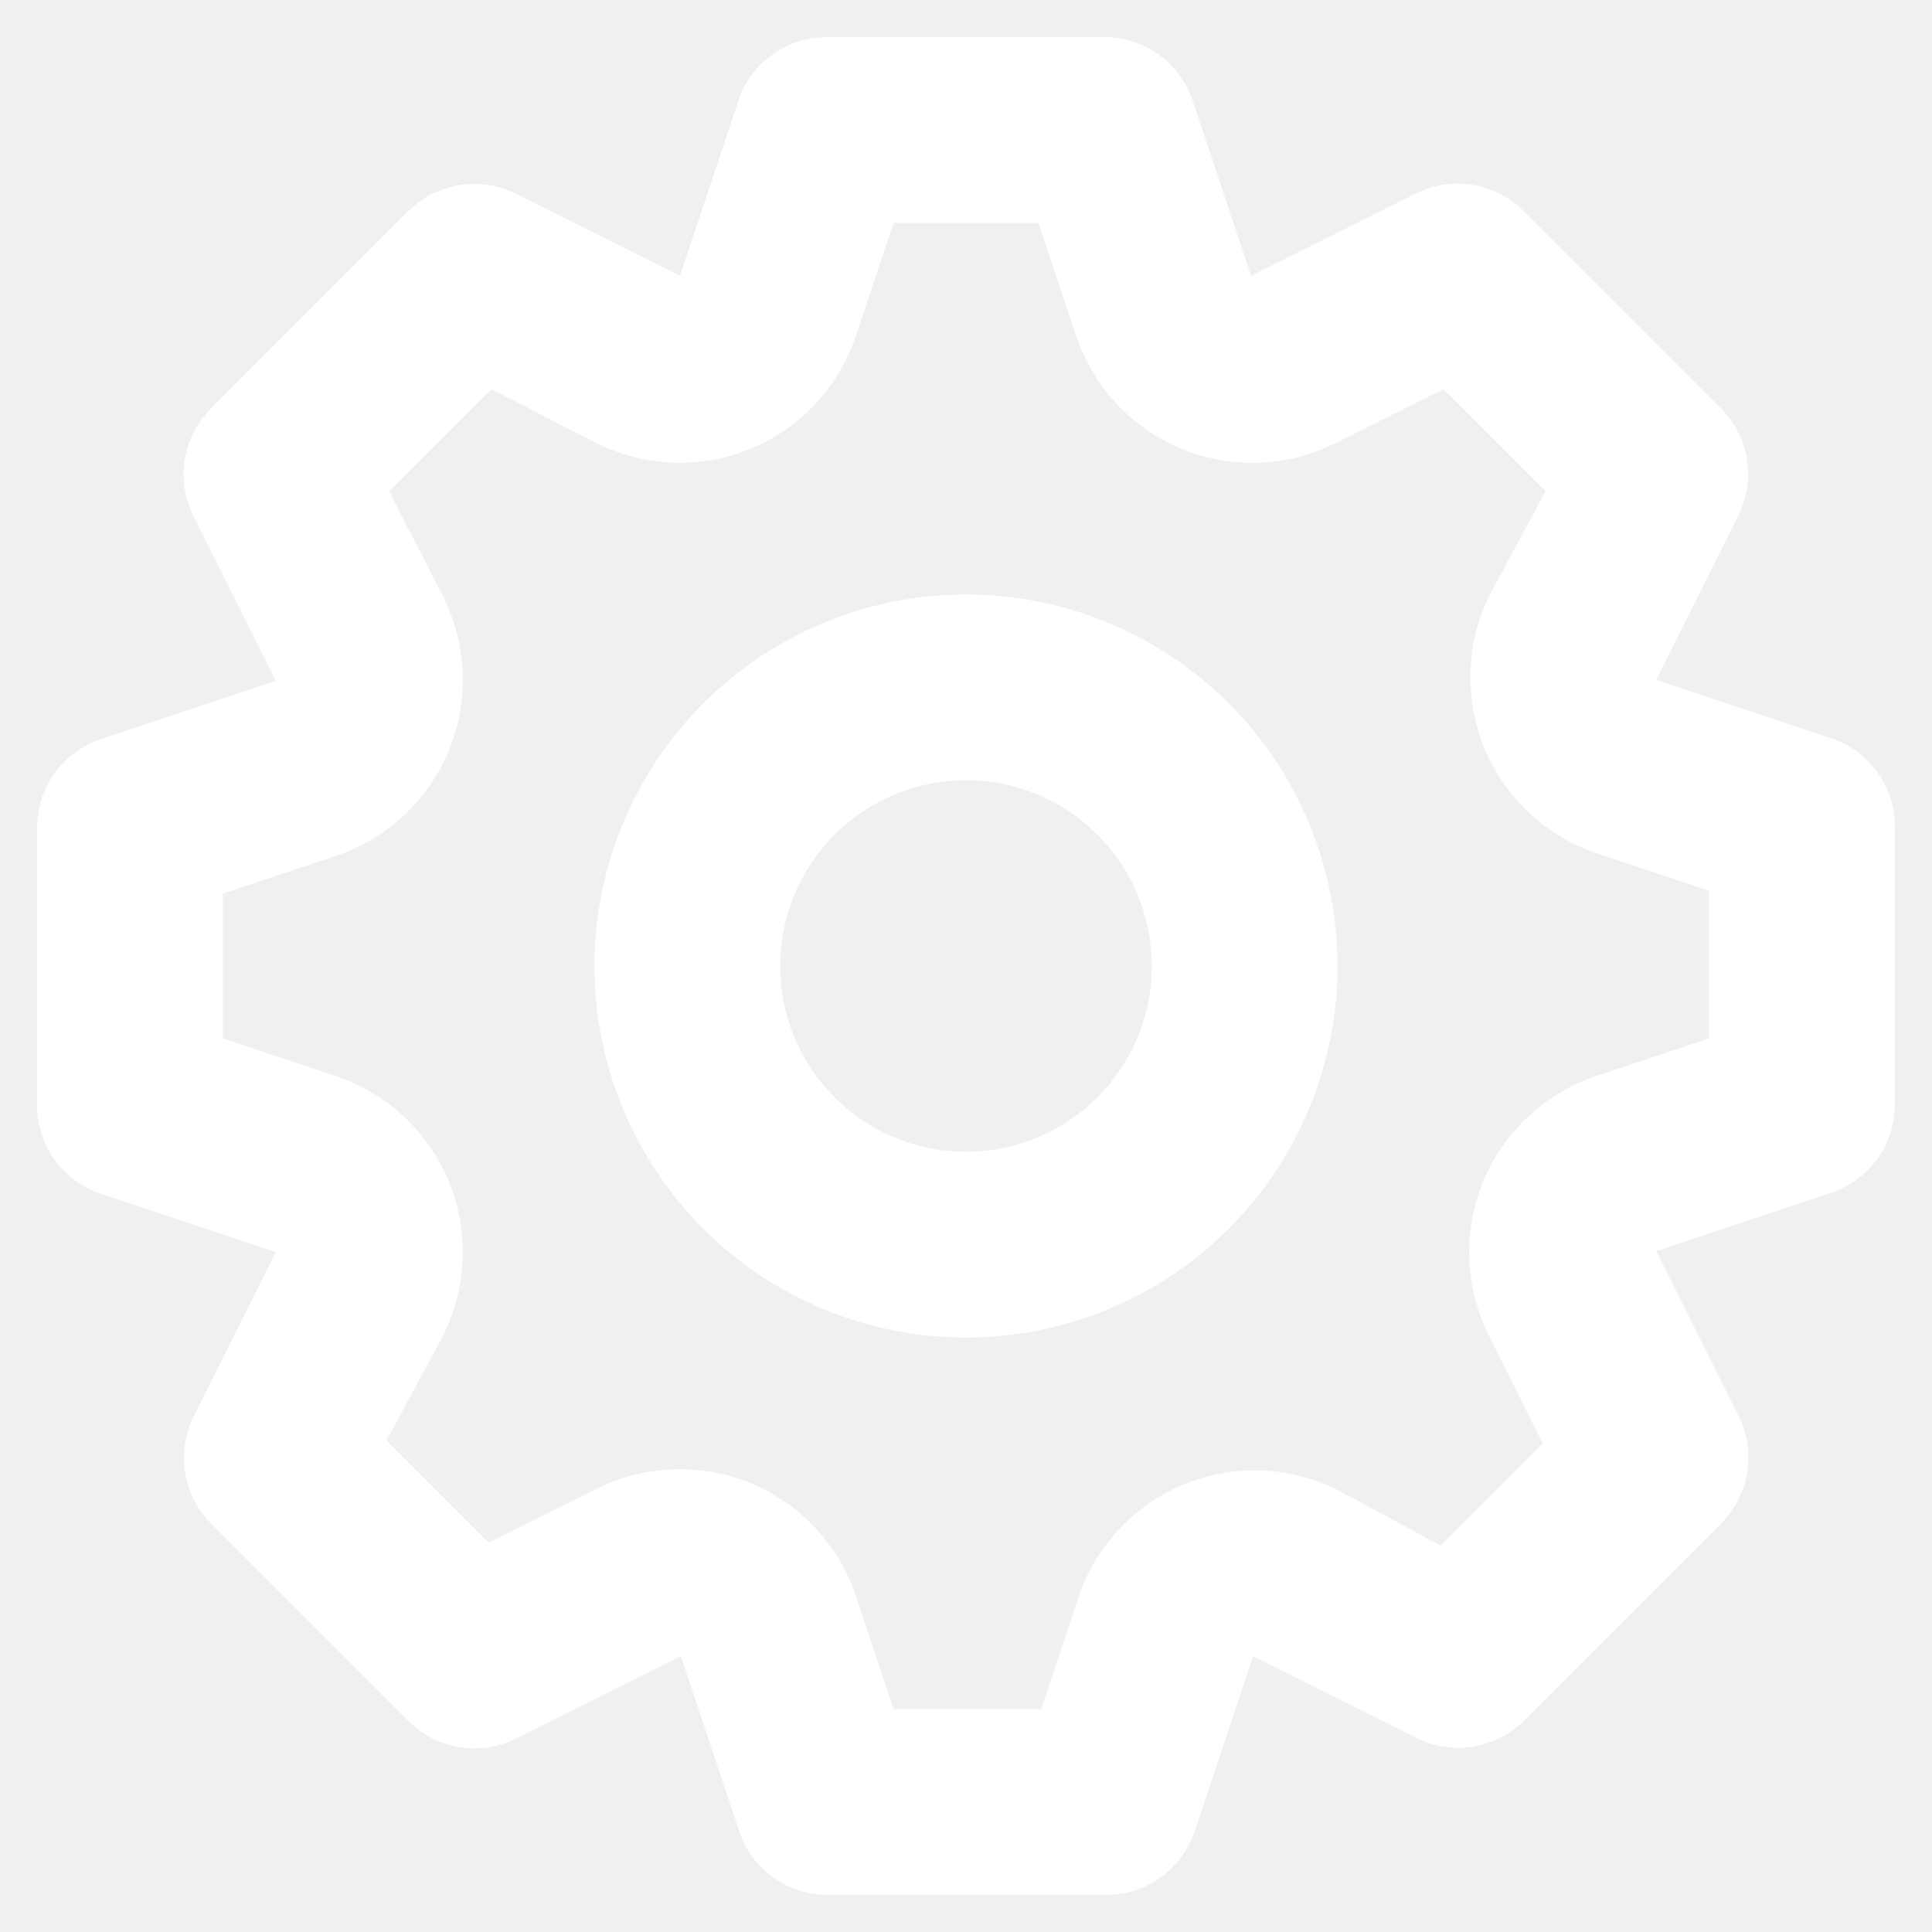
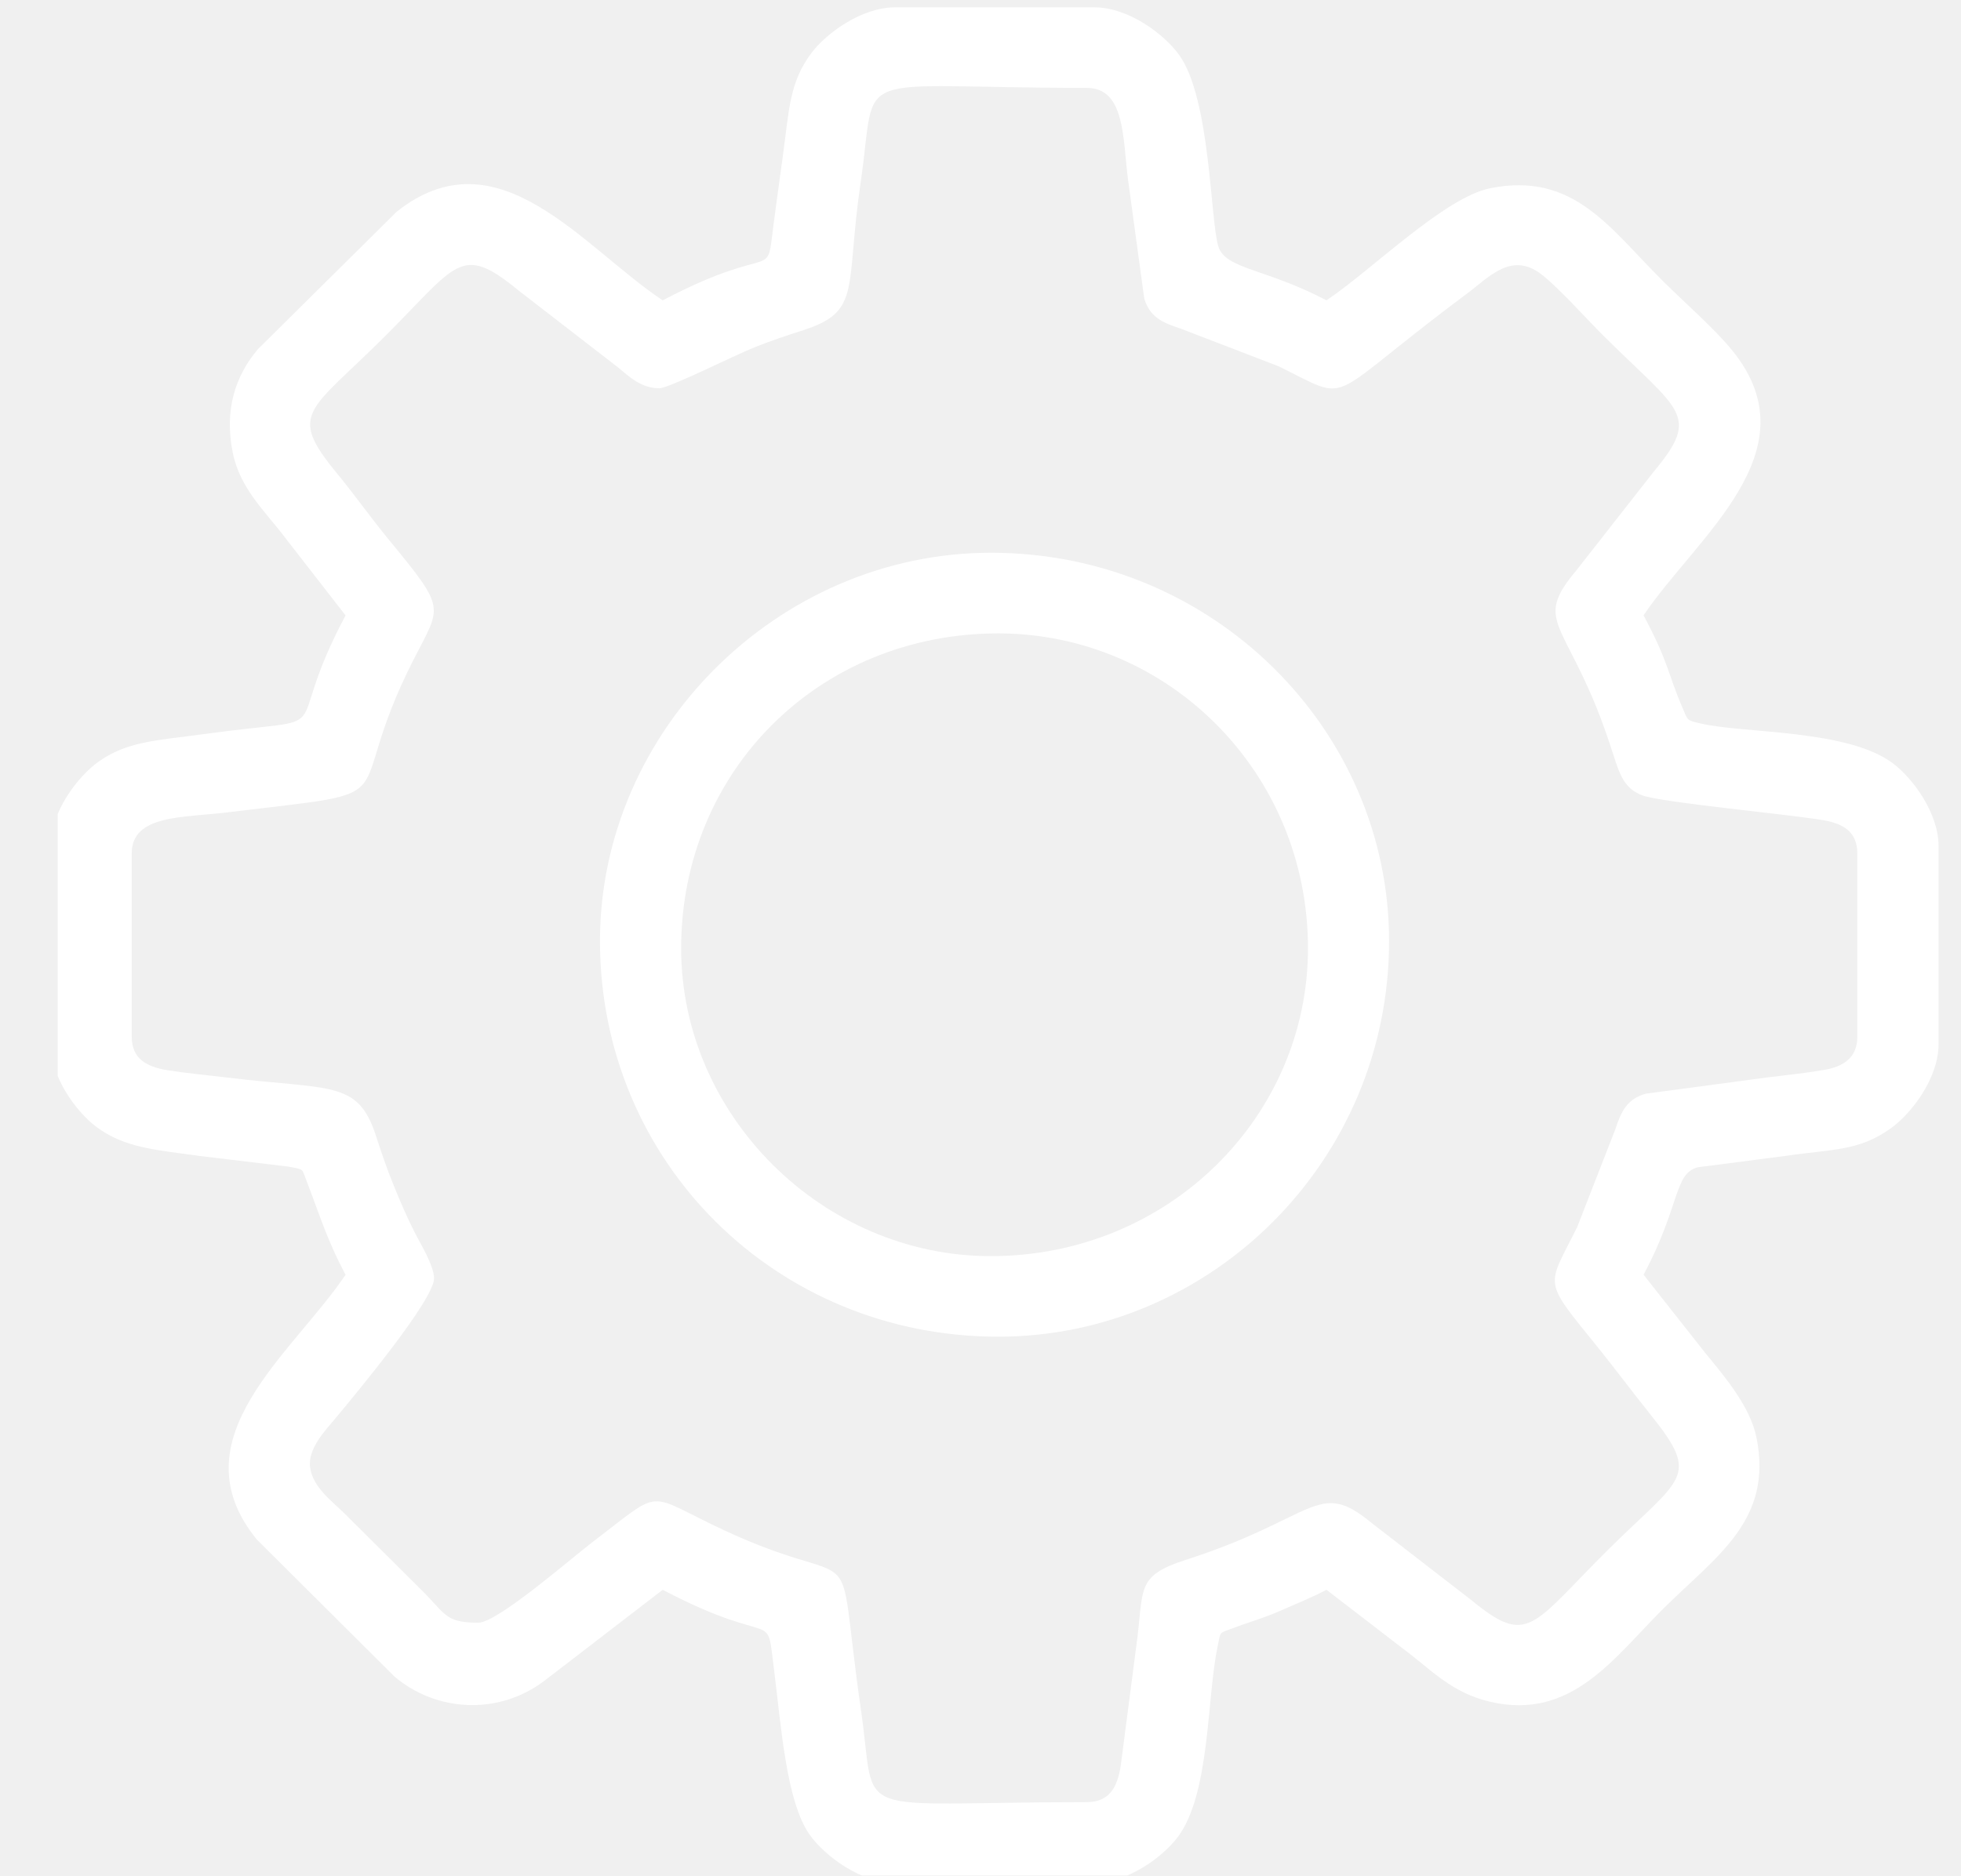
- <svg xmlns="http://www.w3.org/2000/svg" width="26" height="26" viewBox="0 0 26 26" fill="none">
-   <path d="M24.65 9.938L22.288 9.15L23.4 6.925C23.513 6.692 23.55 6.43 23.508 6.175C23.465 5.919 23.345 5.684 23.163 5.5L20.5 2.837C20.315 2.653 20.077 2.53 19.819 2.488C19.562 2.445 19.297 2.484 19.062 2.6L16.837 3.712L16.05 1.35C15.967 1.104 15.809 0.89 15.598 0.737C15.388 0.585 15.135 0.502 14.875 0.5H11.125C10.863 0.499 10.607 0.581 10.394 0.734C10.181 0.886 10.021 1.102 9.938 1.35L9.15 3.712L6.925 2.6C6.692 2.487 6.43 2.45 6.175 2.492C5.919 2.535 5.684 2.655 5.5 2.837L2.837 5.5C2.653 5.685 2.53 5.923 2.488 6.181C2.445 6.438 2.484 6.703 2.6 6.938L3.712 9.162L1.35 9.95C1.104 10.033 0.89 10.191 0.737 10.402C0.585 10.612 0.502 10.865 0.5 11.125V14.875C0.499 15.137 0.581 15.393 0.734 15.606C0.886 15.819 1.102 15.979 1.35 16.062L3.712 16.85L2.6 19.075C2.487 19.308 2.45 19.57 2.492 19.825C2.535 20.081 2.655 20.316 2.837 20.5L5.5 23.163C5.685 23.347 5.923 23.47 6.181 23.512C6.438 23.555 6.703 23.516 6.938 23.4L9.162 22.288L9.95 24.65C10.034 24.898 10.194 25.114 10.407 25.267C10.62 25.419 10.875 25.501 11.137 25.5H14.887C15.15 25.501 15.405 25.419 15.618 25.267C15.831 25.114 15.991 24.898 16.075 24.65L16.863 22.288L19.087 23.4C19.319 23.51 19.578 23.546 19.831 23.504C20.084 23.461 20.317 23.342 20.5 23.163L23.163 20.5C23.347 20.315 23.47 20.077 23.512 19.819C23.555 19.562 23.516 19.297 23.4 19.062L22.288 16.837L24.65 16.05C24.896 15.967 25.11 15.809 25.263 15.598C25.415 15.388 25.498 15.135 25.5 14.875V11.125C25.501 10.863 25.419 10.607 25.267 10.394C25.114 10.181 24.898 10.021 24.65 9.938ZM23 13.975L21.5 14.475C21.155 14.587 20.839 14.773 20.573 15.019C20.306 15.265 20.097 15.567 19.959 15.902C19.821 16.237 19.758 16.599 19.774 16.961C19.789 17.323 19.884 17.678 20.05 18L20.762 19.425L19.387 20.8L18 20.05C17.679 19.89 17.328 19.801 16.97 19.789C16.613 19.777 16.256 19.842 15.925 19.979C15.595 20.117 15.297 20.324 15.054 20.586C14.81 20.848 14.625 21.16 14.512 21.5L14.012 23H12.025L11.525 21.5C11.413 21.155 11.227 20.839 10.981 20.573C10.735 20.306 10.433 20.097 10.098 19.959C9.763 19.821 9.401 19.758 9.039 19.774C8.677 19.789 8.322 19.884 8 20.05L6.575 20.762L5.2 19.387L5.95 18C6.116 17.678 6.211 17.323 6.226 16.961C6.242 16.599 6.179 16.237 6.041 15.902C5.903 15.567 5.693 15.265 5.427 15.019C5.161 14.773 4.845 14.587 4.5 14.475L3 13.975V12.025L4.5 11.525C4.845 11.413 5.161 11.227 5.427 10.981C5.693 10.735 5.903 10.433 6.041 10.098C6.179 9.763 6.242 9.401 6.226 9.039C6.211 8.677 6.116 8.322 5.95 8L5.237 6.612L6.612 5.237L8 5.95C8.322 6.116 8.677 6.211 9.039 6.226C9.401 6.242 9.763 6.179 10.098 6.041C10.433 5.903 10.735 5.693 10.981 5.427C11.227 5.161 11.413 4.845 11.525 4.5L12.025 3H13.975L14.475 4.5C14.587 4.845 14.773 5.161 15.019 5.427C15.265 5.693 15.567 5.903 15.902 6.041C16.237 6.179 16.599 6.242 16.961 6.226C17.323 6.211 17.678 6.116 18 5.95L19.425 5.237L20.8 6.612L20.05 8C19.89 8.321 19.801 8.672 19.789 9.03C19.777 9.388 19.842 9.744 19.979 10.075C20.117 10.405 20.324 10.703 20.586 10.946C20.848 11.19 21.16 11.375 21.5 11.488L23 11.988V13.975ZM13 8C12.011 8 11.044 8.293 10.222 8.843C9.4 9.392 8.759 10.173 8.381 11.087C8.002 12 7.903 13.005 8.096 13.976C8.289 14.945 8.765 15.836 9.464 16.535C10.164 17.235 11.055 17.711 12.025 17.904C12.995 18.097 14 17.998 14.913 17.619C15.827 17.241 16.608 16.6 17.157 15.778C17.707 14.956 18 13.989 18 13C18 11.674 17.473 10.402 16.535 9.464C15.598 8.527 14.326 8 13 8ZM13 15.5C12.505 15.5 12.022 15.353 11.611 15.079C11.2 14.804 10.88 14.414 10.69 13.957C10.501 13.5 10.452 12.997 10.548 12.512C10.645 12.027 10.883 11.582 11.232 11.232C11.582 10.883 12.027 10.645 12.512 10.548C12.997 10.452 13.5 10.501 13.957 10.69C14.414 10.88 14.804 11.2 15.079 11.611C15.353 12.022 15.5 12.505 15.5 13C15.5 13.663 15.237 14.299 14.768 14.768C14.299 15.237 13.663 15.5 13 15.5Z" fill="white" />
+ <svg xmlns="http://www.w3.org/2000/svg" width="23" height="22" viewBox="0 0 23 22" fill="none">
+   <g id="Cai Äáº·t 1" clip-path="url(#clip0_5055_331)">
+     <g id="Layer_x0020_1">
+       <g id="_2687558008416">
+         <path id="Vector" fill-rule="evenodd" clip-rule="evenodd" d="M7.729 4.555C7.846 4.555 8.588 4.18 8.847 4.075C9.024 4.004 9.232 3.934 9.422 3.873C10.112 3.651 9.911 3.383 10.095 2.135C10.296 0.766 9.9 1.031 12.746 1.031C13.192 1.031 13.168 1.603 13.229 2.098L13.42 3.499C13.484 3.717 13.629 3.783 13.842 3.853L14.995 4.296C15.724 4.653 15.594 4.708 16.428 4.045C16.69 3.837 16.936 3.645 17.206 3.444C17.469 3.249 17.734 2.936 18.098 3.233C18.321 3.416 18.594 3.727 18.811 3.943C19.706 4.831 19.952 4.866 19.396 5.533L18.487 6.693C18.016 7.255 18.307 7.274 18.72 8.287C18.792 8.462 18.863 8.669 18.924 8.858C18.996 9.078 19.048 9.253 19.268 9.332C19.493 9.413 20.923 9.547 21.361 9.617C21.608 9.656 21.784 9.748 21.784 10.012V12.161C21.784 12.408 21.62 12.512 21.398 12.55C21.171 12.589 20.964 12.61 20.711 12.641L19.301 12.83C19.081 12.894 19.015 13.037 18.945 13.249L18.498 14.395C18.139 15.119 18.084 14.99 18.751 15.818C18.962 16.08 19.146 16.33 19.357 16.592C19.956 17.337 19.726 17.32 18.854 18.186C17.96 19.075 17.925 19.32 17.253 18.767L16.086 17.864C15.452 17.339 15.44 17.805 13.908 18.298C13.309 18.491 13.421 18.635 13.327 19.311L13.144 20.719C13.104 20.965 13.012 21.14 12.746 21.14C9.906 21.14 10.288 21.373 10.1 20.073C9.769 17.785 10.22 18.798 8.334 17.875C7.574 17.503 7.749 17.482 6.95 18.089C6.699 18.28 5.835 19.035 5.61 19.035C5.222 19.035 5.231 18.937 4.951 18.659L4.043 17.756C3.901 17.615 3.669 17.449 3.637 17.214C3.607 16.993 3.819 16.776 3.934 16.638C4.185 16.336 5.091 15.247 5.091 14.995C5.091 14.847 4.928 14.585 4.861 14.451C4.765 14.263 4.688 14.079 4.609 13.884C4.537 13.709 4.467 13.502 4.406 13.313C4.195 12.669 3.876 12.787 2.662 12.64C2.416 12.61 2.182 12.589 1.969 12.555C1.722 12.515 1.545 12.423 1.545 12.159V10.011C1.545 9.554 2.15 9.593 2.662 9.53C4.907 9.257 3.962 9.491 4.846 7.747C5.176 7.098 5.244 7.162 4.559 6.329C4.341 6.064 4.171 5.819 3.954 5.555C3.371 4.847 3.617 4.837 4.497 3.963C5.361 3.104 5.399 2.846 6.076 3.403L7.244 4.306C7.373 4.412 7.517 4.554 7.729 4.554L7.729 4.555ZM7.772 3.523C6.833 2.898 5.84 1.538 4.651 2.485L3.027 4.094C2.761 4.405 2.628 4.808 2.73 5.31C2.815 5.732 3.111 5.999 3.337 6.298L4.053 7.219C3.248 8.731 4.09 8.378 2.385 8.612C1.856 8.685 1.496 8.692 1.154 8.936C0.912 9.11 0.594 9.522 0.594 9.926V12.246C0.594 12.632 0.892 13.04 1.129 13.218C1.461 13.467 1.834 13.489 2.342 13.56L3.384 13.685C3.57 13.724 3.535 13.695 3.598 13.859C3.755 14.267 3.836 14.546 4.053 14.954C3.429 15.88 2.057 16.876 3.008 18.055L4.628 19.668C5.112 20.077 5.837 20.129 6.383 19.718L7.773 18.649C9.146 19.371 8.979 18.817 9.083 19.625C9.16 20.225 9.22 21.141 9.501 21.529C9.676 21.77 10.091 22.087 10.497 22.087H12.833C13.221 22.087 13.631 21.79 13.81 21.554C14.196 21.048 14.153 19.914 14.281 19.314C14.32 19.13 14.291 19.163 14.456 19.101C14.68 19.016 14.811 18.986 15.024 18.892C15.225 18.803 15.379 18.743 15.558 18.649L16.46 19.343C16.783 19.582 17.019 19.856 17.479 19.963C18.434 20.185 18.93 19.445 19.504 18.875C20.131 18.252 20.798 17.837 20.601 16.862C20.528 16.505 20.241 16.163 19.999 15.869L19.277 14.953C19.712 14.136 19.631 13.77 19.911 13.693L20.944 13.559C21.506 13.477 21.799 13.505 22.176 13.236C22.419 13.062 22.737 12.649 22.737 12.246V9.926C22.737 9.54 22.438 9.132 22.201 8.954C21.665 8.552 20.453 8.606 19.947 8.487C19.781 8.448 19.798 8.453 19.736 8.309C19.559 7.9 19.578 7.783 19.277 7.218C19.901 6.292 21.273 5.296 20.322 4.117C20.117 3.862 19.752 3.544 19.504 3.297C18.877 2.675 18.46 2.012 17.478 2.208C16.94 2.316 16.078 3.177 15.558 3.523C14.842 3.147 14.375 3.159 14.29 2.892C14.194 2.59 14.199 1.155 13.829 0.643C13.654 0.402 13.239 0.086 12.833 0.086H10.498C10.11 0.086 9.699 0.383 9.52 0.618C9.256 0.965 9.255 1.3 9.182 1.829C9.147 2.075 9.122 2.27 9.089 2.51C8.966 3.392 9.188 2.78 7.773 3.523H7.772Z" fill="white" />
+         <path id="Vector_2" fill-rule="evenodd" clip-rule="evenodd" d="M7.989 11.125C7.989 9.041 9.611 7.43 11.708 7.43C13.69 7.43 15.341 9.05 15.341 11.125C15.341 13.094 13.71 14.735 11.621 14.735C9.648 14.735 7.989 13.085 7.989 11.125ZM7.037 11.039C7.037 13.631 9.101 15.68 11.708 15.68C14.199 15.68 16.292 13.623 16.292 11.039C16.292 8.56 14.227 6.484 11.622 6.484C9.133 6.484 7.037 8.566 7.037 11.039Z" fill="white" />
+       </g>
+     </g>
+   </g>
+   <defs>
+     <clipPath id="clip0_5055_331">
+       <rect width="22.142" height="22" fill="white" transform="translate(0.676758)" />
+     </clipPath>
+   </defs>
</svg>
